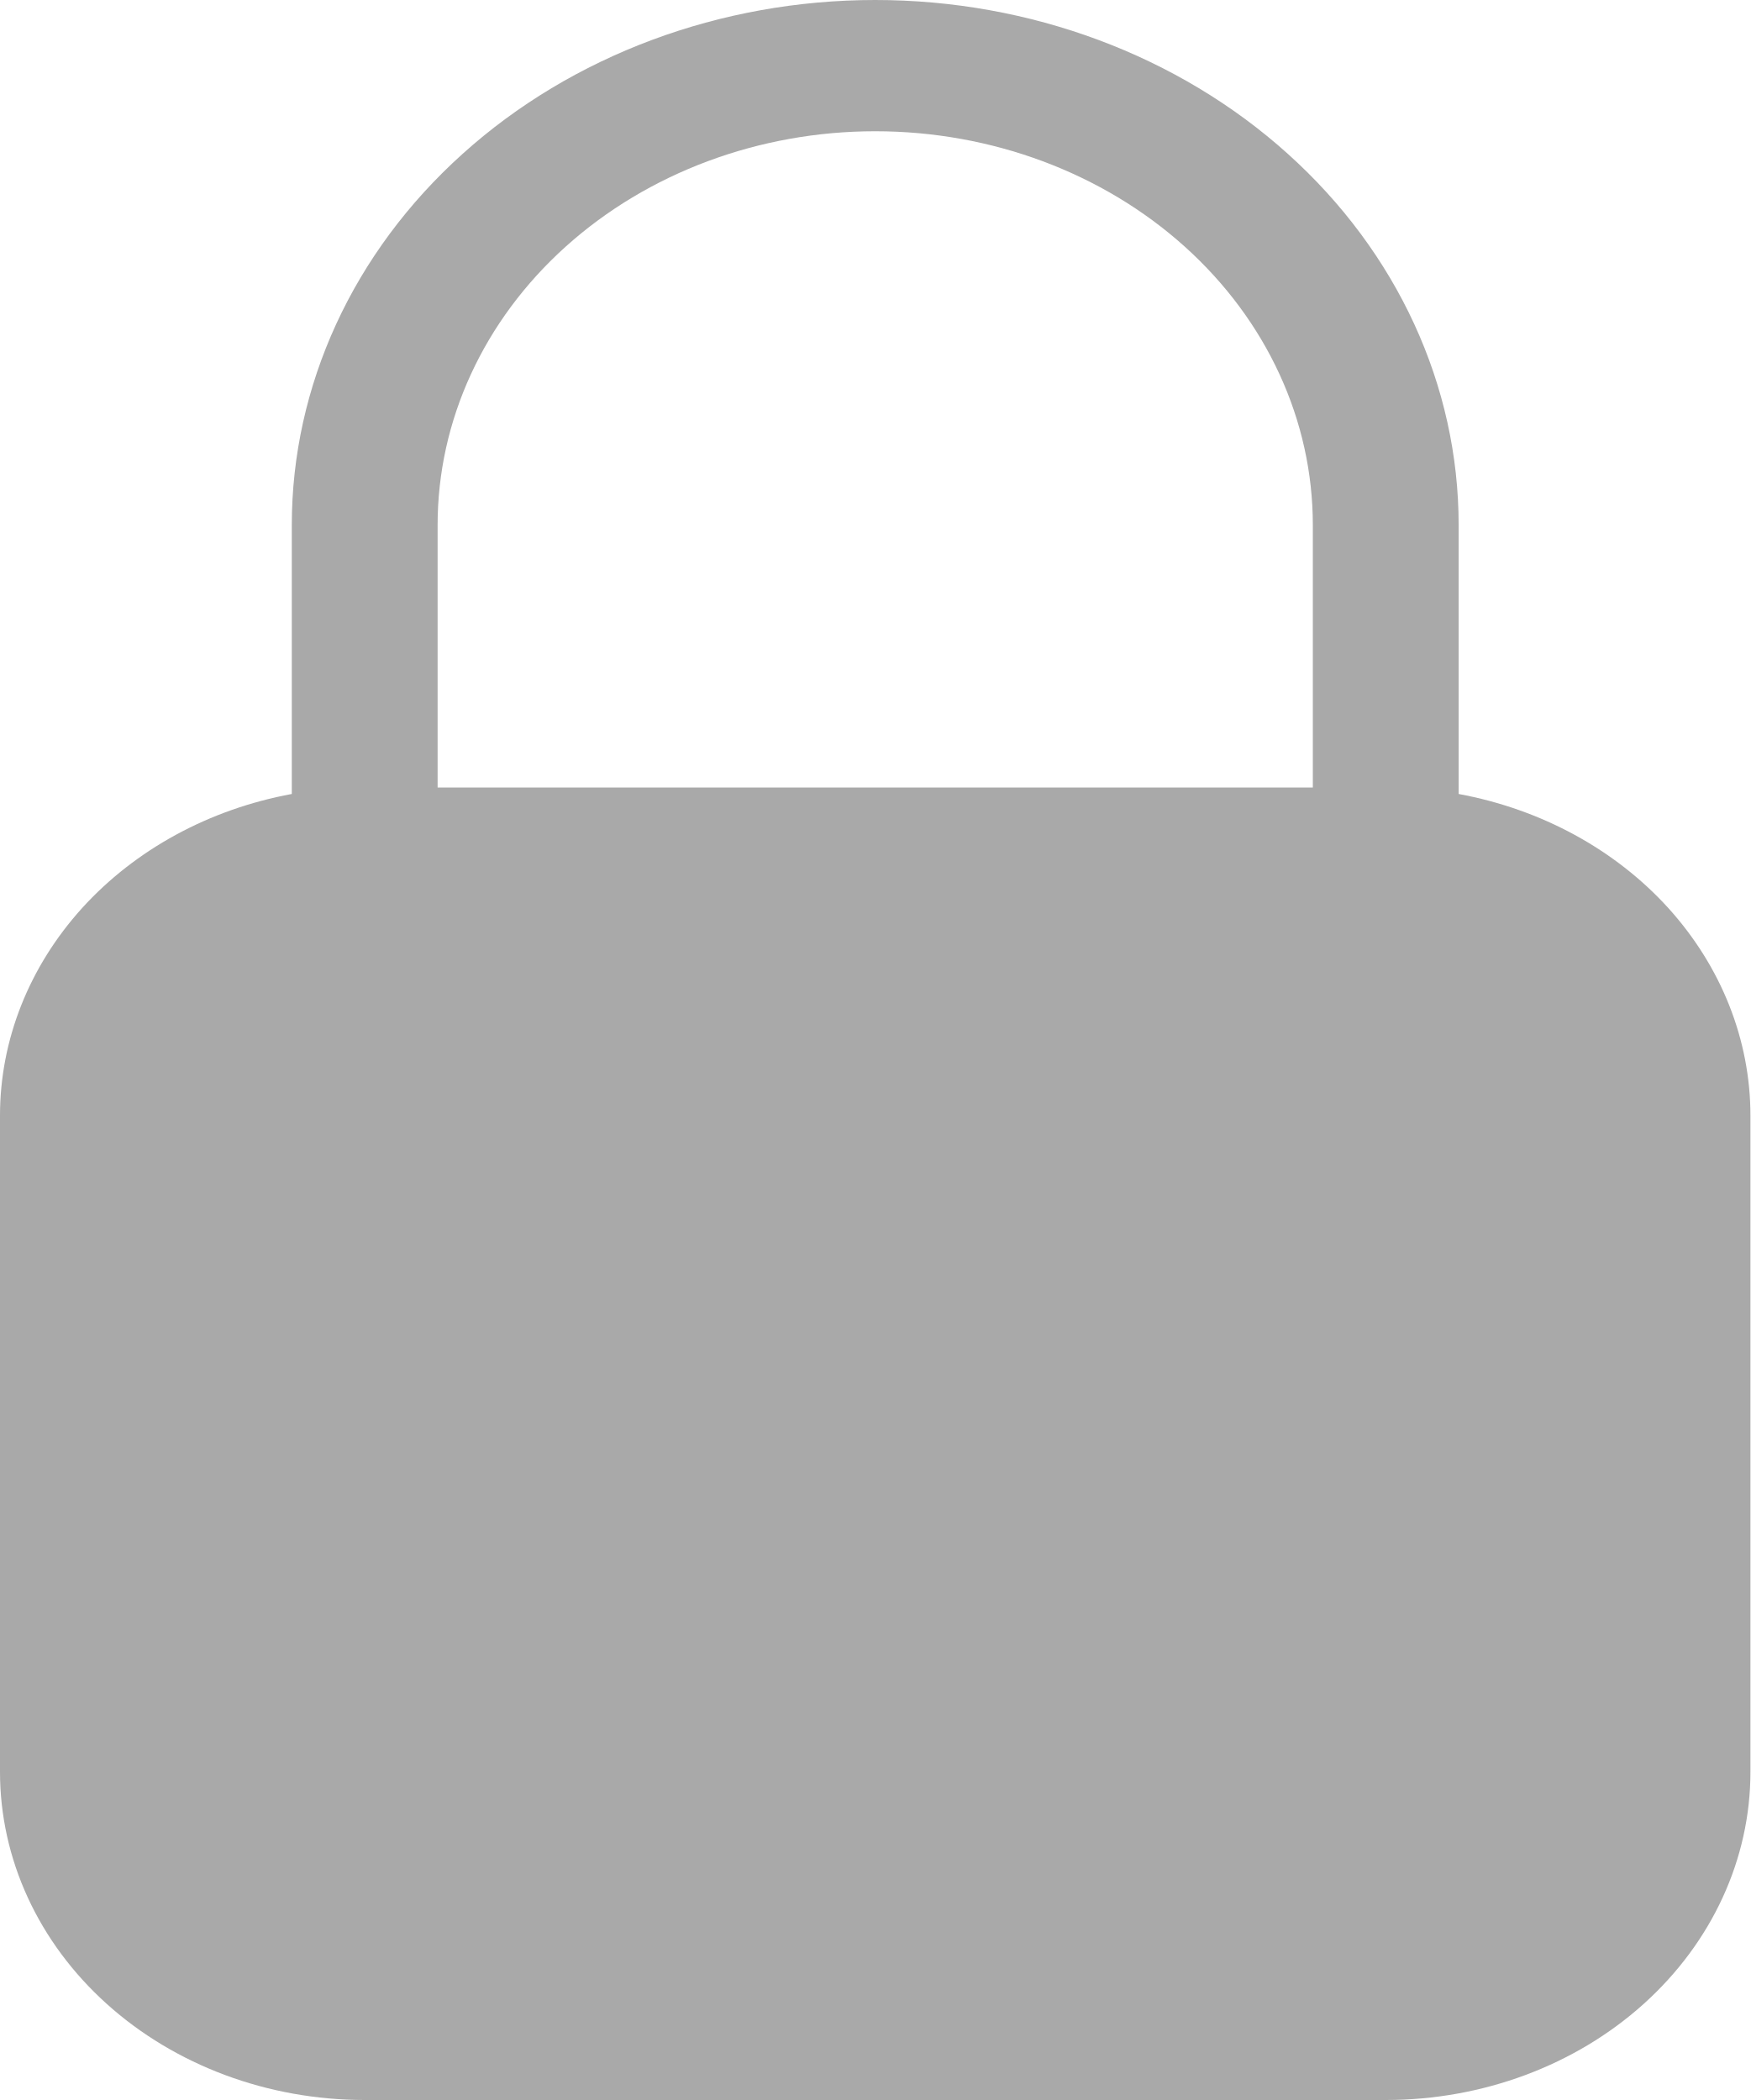
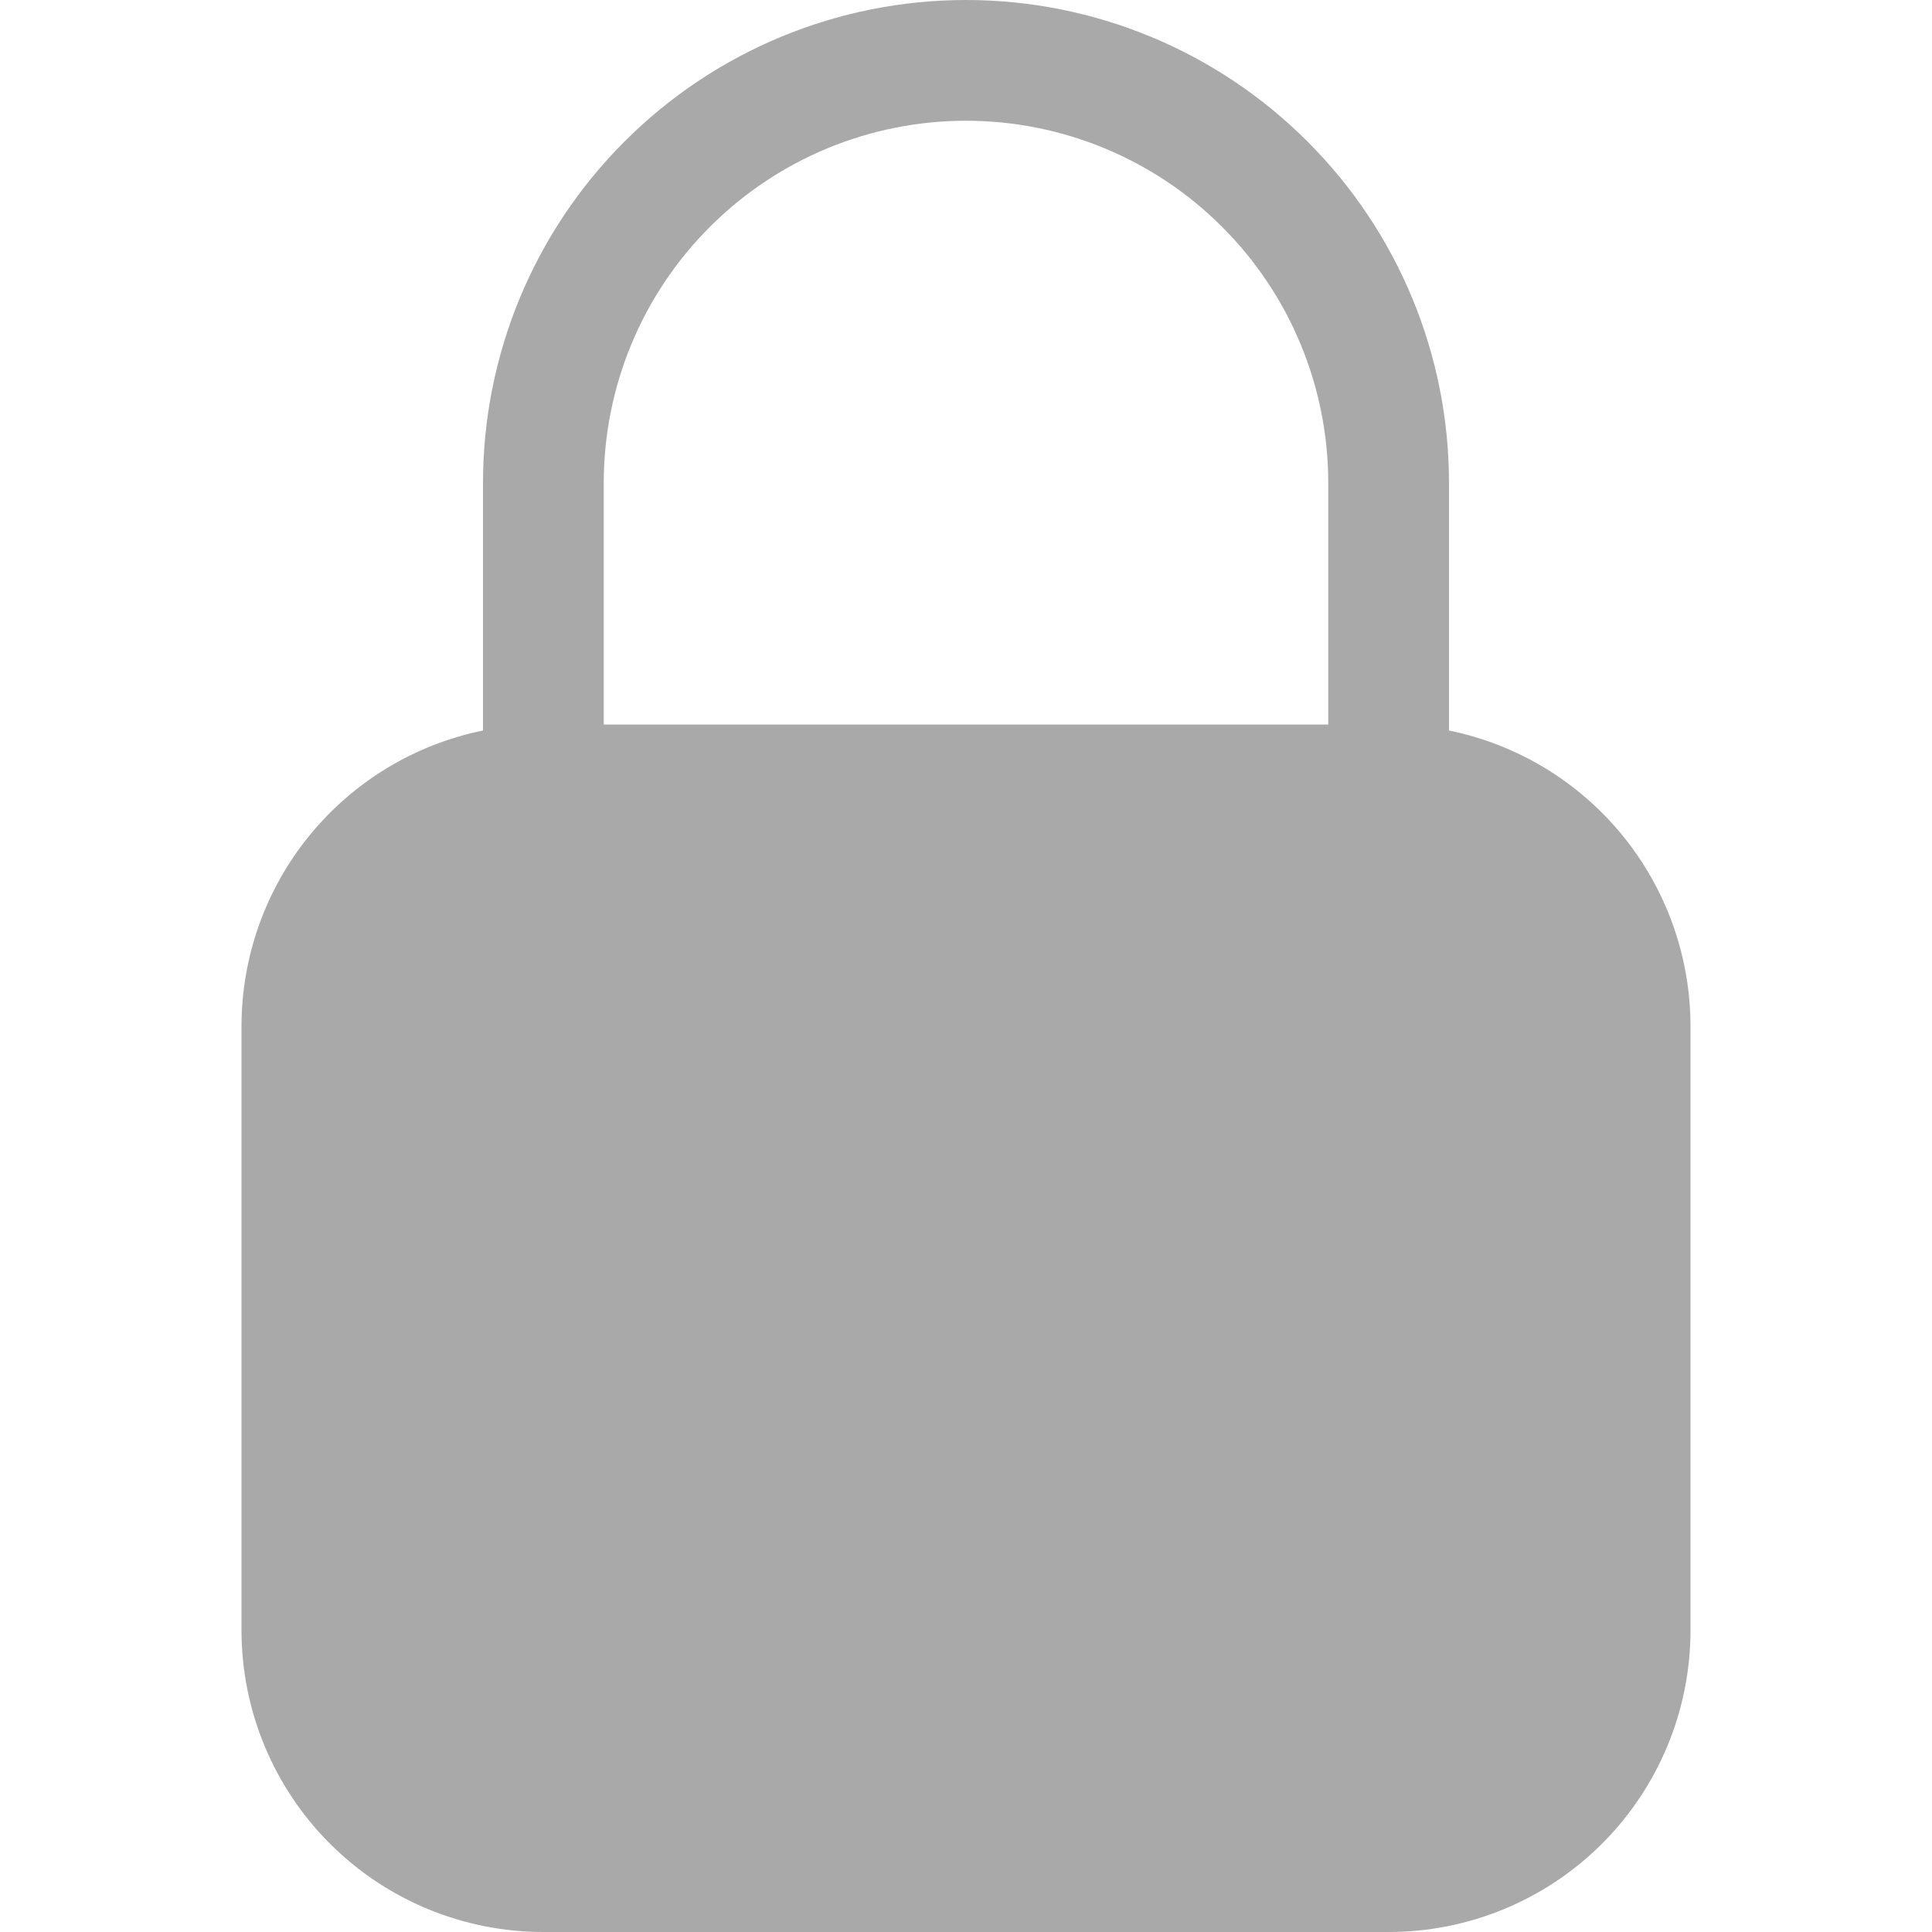
- <svg xmlns="http://www.w3.org/2000/svg" width="10" height="12" viewBox="0 0 10 12" fill="pink">
-   <path fill-rule="evenodd" clip-rule="evenodd" d="M5 0C5.884 0 6.732 0.316 7.357 0.879C7.982 1.441 8.333 2.204 8.333 3V4.537C8.804 4.624 9.227 4.854 9.531 5.189C9.834 5.524 10 5.943 10 6.375V10.125C10 10.622 9.781 11.099 9.39 11.451C8.999 11.803 8.469 12 7.917 12H2.083C1.531 12 1.001 11.803 0.61 11.451C0.219 11.099 4.34285e-08 10.622 4.34285e-08 10.125V6.375C-9.79794e-05 5.943 0.166 5.524 0.469 5.189C0.773 4.854 1.196 4.624 1.667 4.537V3C1.667 2.204 2.018 1.441 2.643 0.879C3.268 0.316 4.116 0 5 0ZM5 0.75C4.337 0.75 3.701 0.987 3.232 1.409C2.763 1.831 2.5 2.403 2.5 3V4.5H7.5V3C7.5 2.403 7.237 1.831 6.768 1.409C6.299 0.987 5.663 0.75 5 0.75Z" fill="#A9A9A9" />
+ <svg xmlns="http://www.w3.org/2000/svg" width="16" height="16" viewBox="0 0 16 16" fill="none">
+   <path fill-rule="evenodd" clip-rule="evenodd" d="M8 0C9.061 0 10.078 0.421 10.828 1.172C11.579 1.922 12 2.939 12 4V6.05C12.565 6.165 13.072 6.472 13.437 6.919C13.801 7.365 14 7.924 14 8.5V13.5C14 14.163 13.737 14.799 13.268 15.268C12.799 15.737 12.163 16 11.5 16H4.5C3.837 16 3.201 15.737 2.732 15.268C2.263 14.799 2 14.163 2 13.5V8.5C2 7.924 2.199 7.365 2.563 6.919C2.928 6.472 3.435 6.165 4 6.05V4C4 2.939 4.421 1.922 5.172 1.172C5.922 0.421 6.939 0 8 0ZM8 1C7.204 1 6.441 1.316 5.879 1.879C5.316 2.441 5 3.204 5 4V6H11V4C11 3.204 10.684 2.441 10.121 1.879C9.559 1.316 8.796 1 8 1Z" fill="#A9A9A9" />
</svg>
